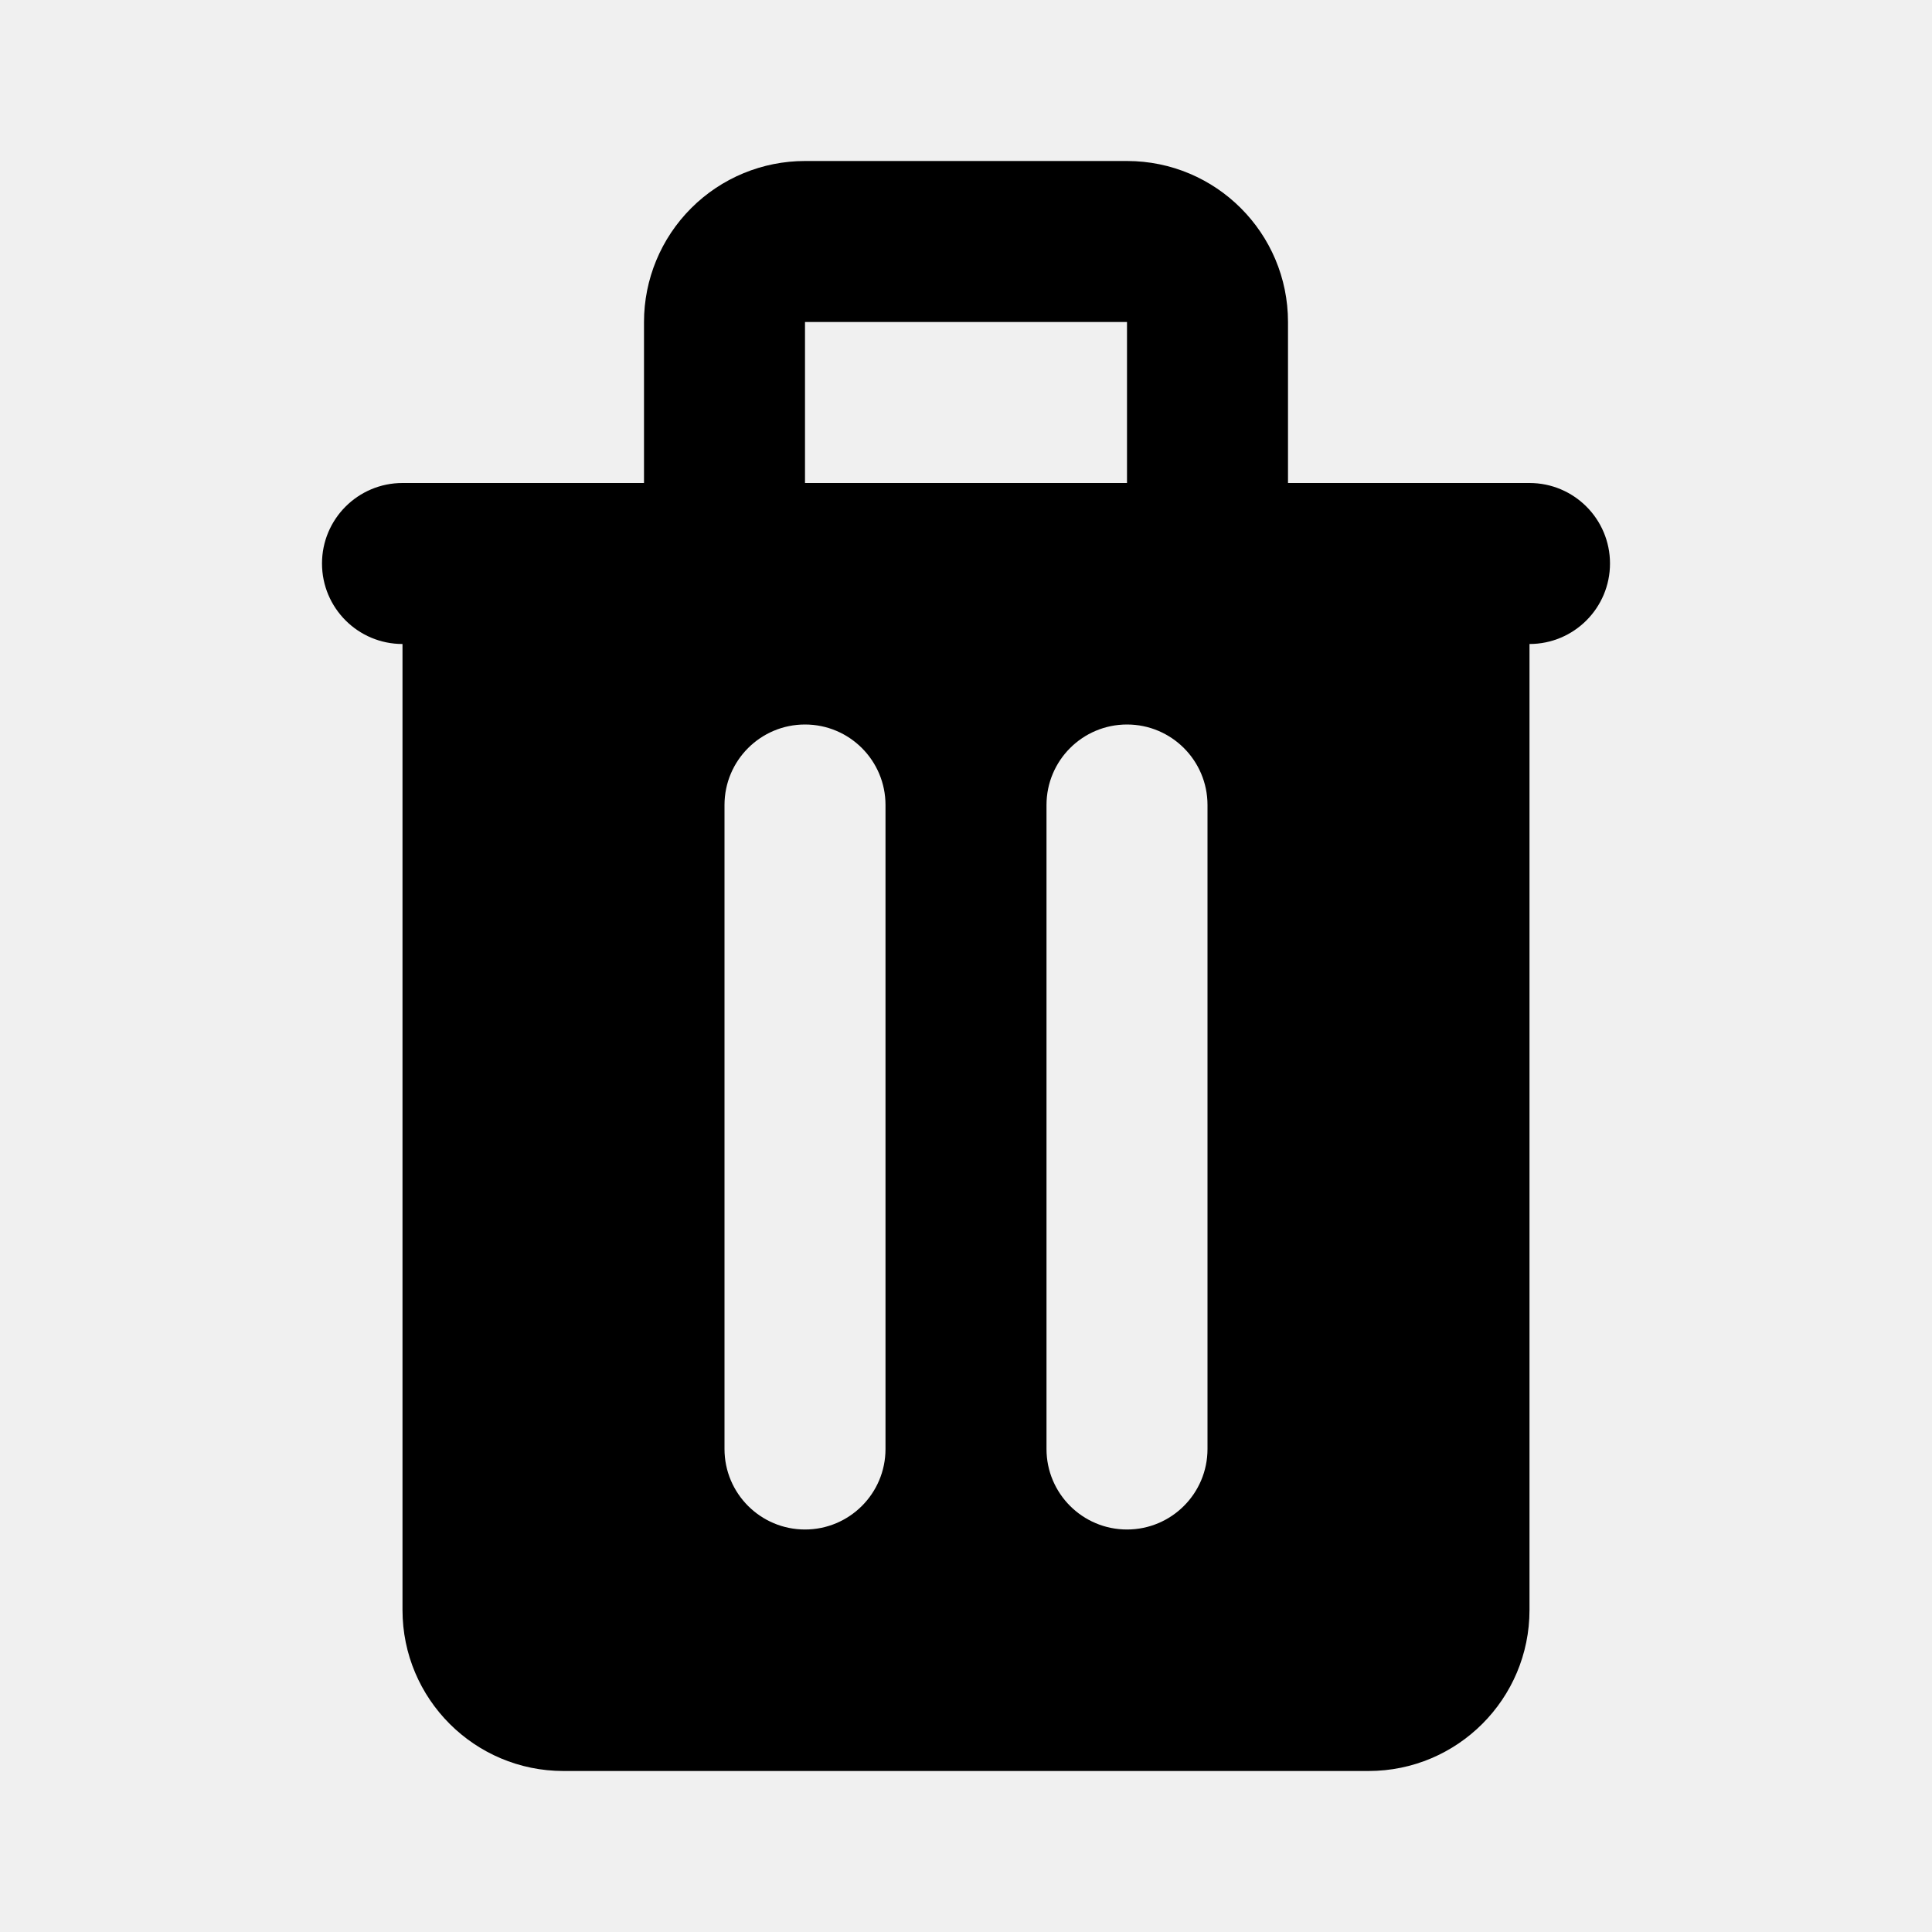
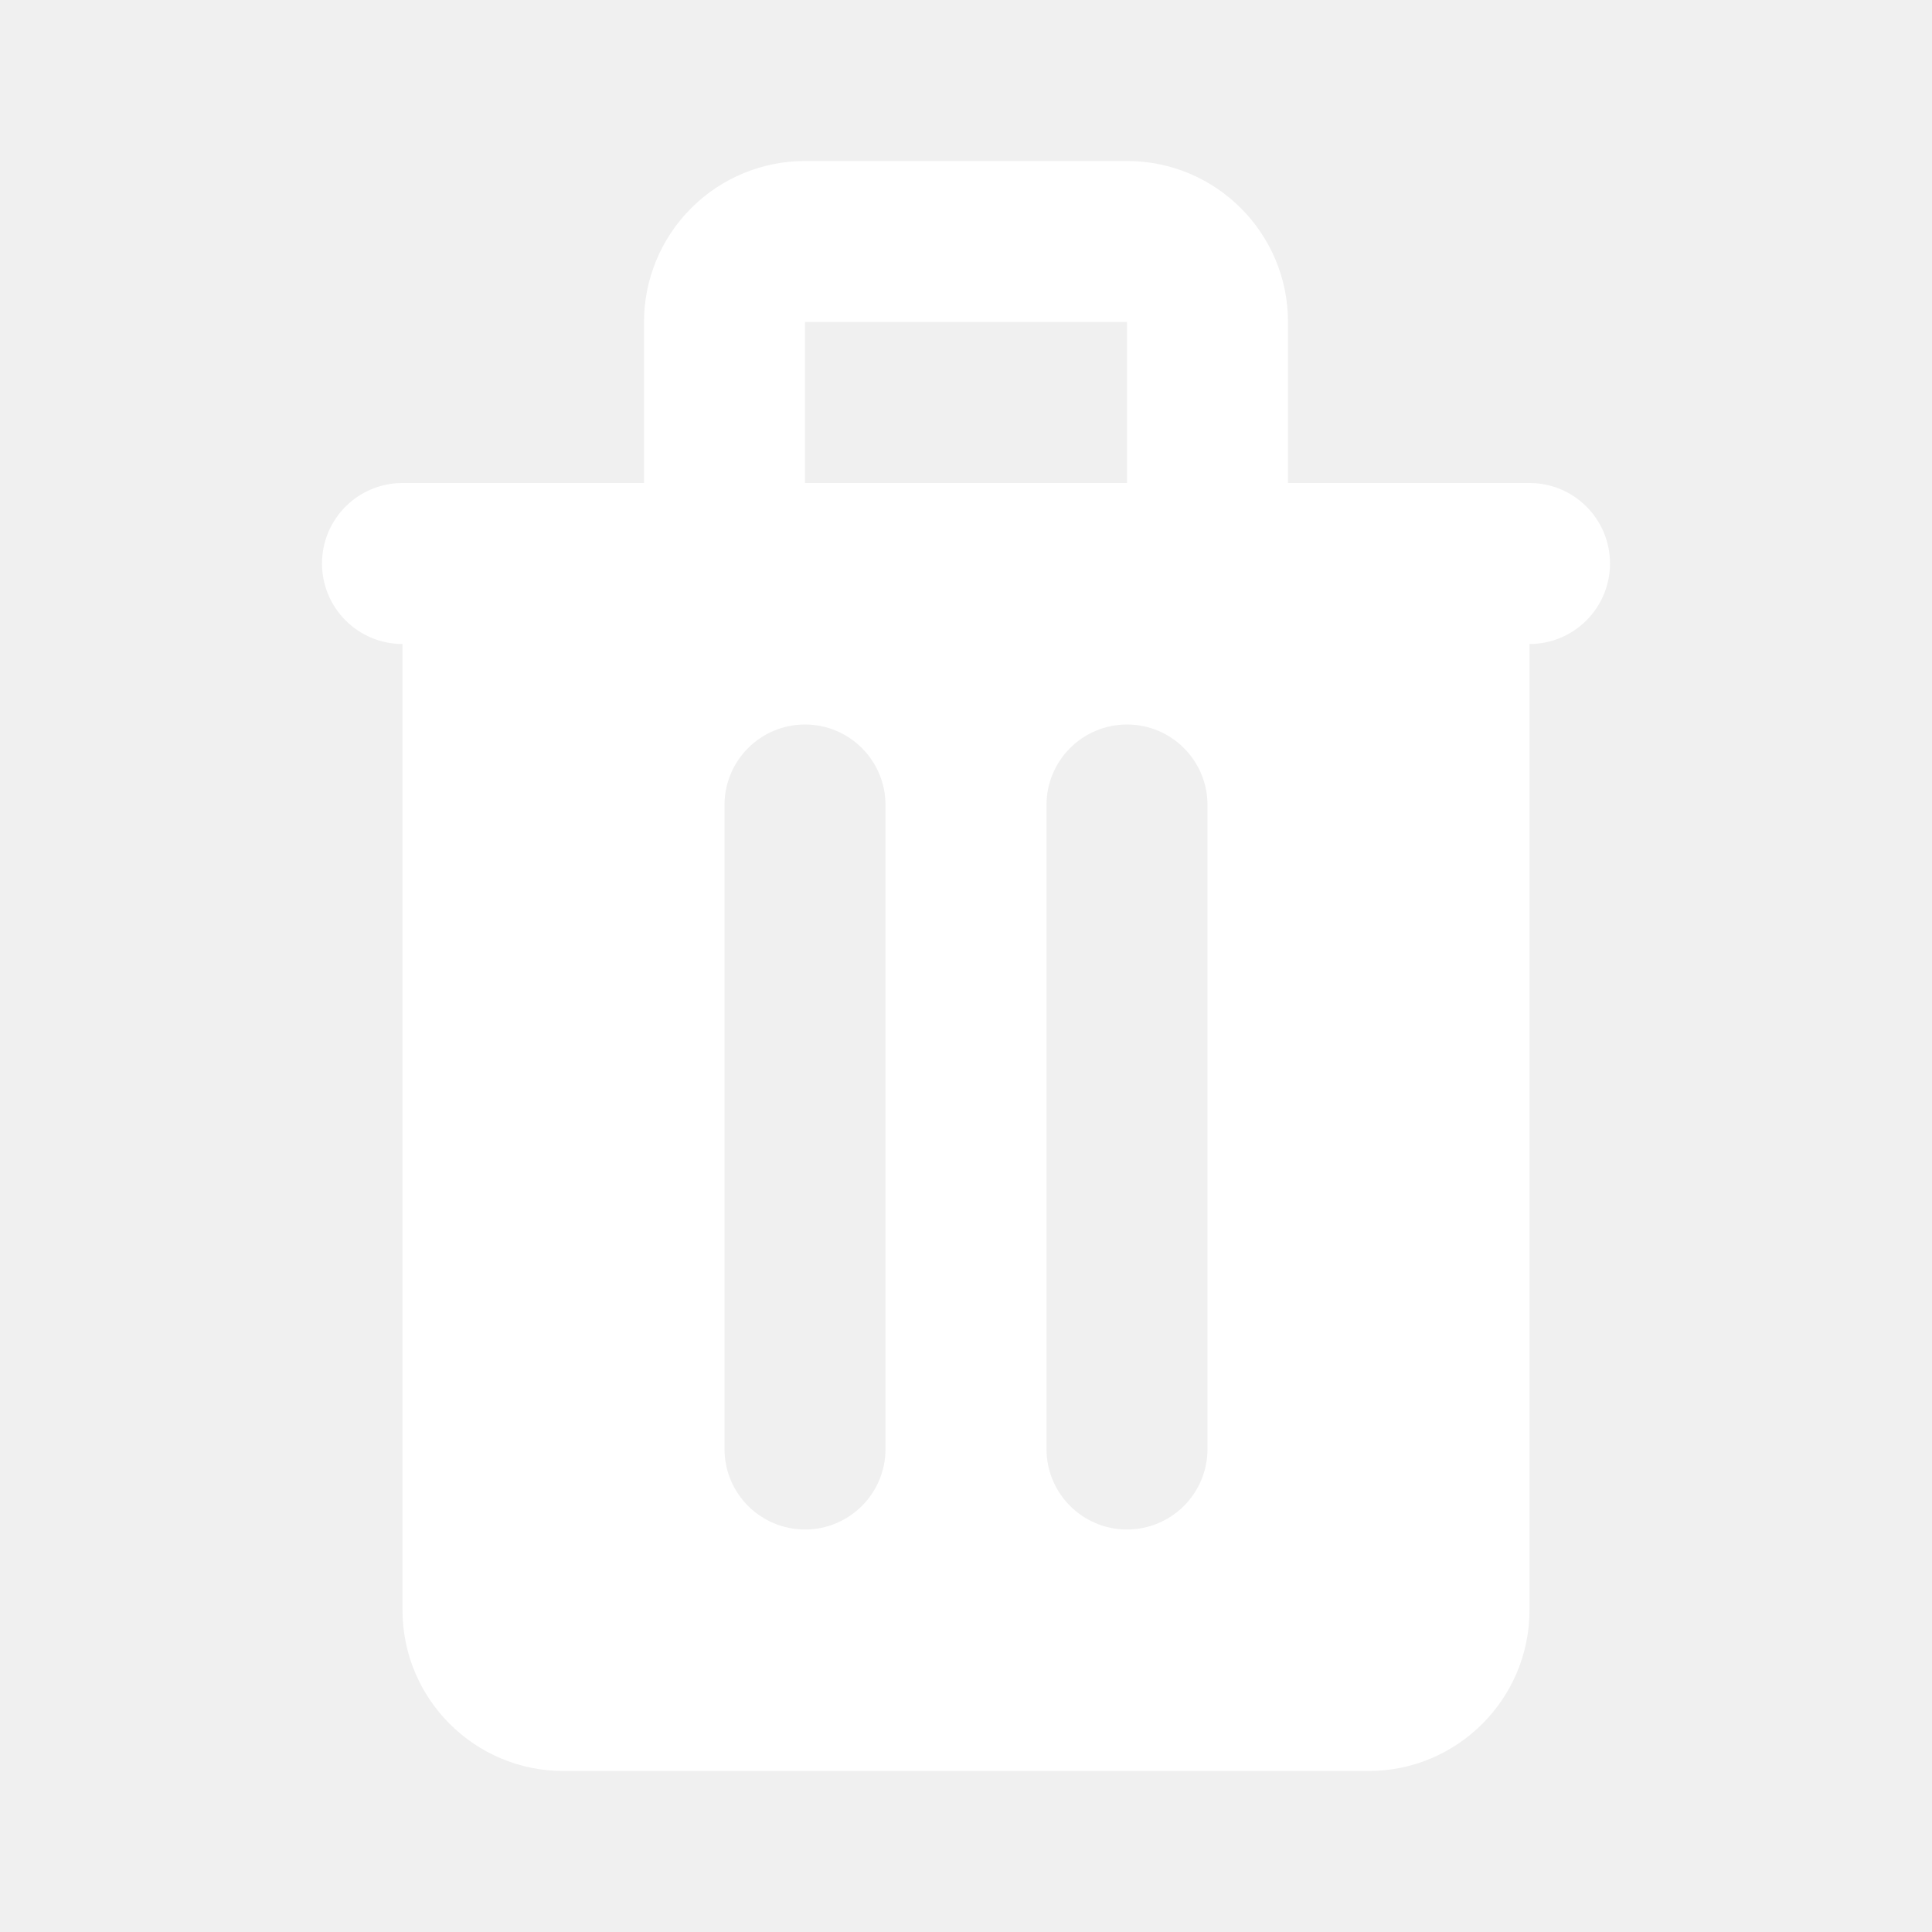
- <svg xmlns="http://www.w3.org/2000/svg" class="w-6 h-6 text-gray-800 dark:text-white" aria-hidden="true" width="24" height="24" fill="currentColor" viewBox="0 0 24 24">
+ <svg xmlns="http://www.w3.org/2000/svg" class="w-6 h-6" aria-hidden="true" width="24" height="24" fill="white" viewBox="0 0 24 24">
  <path fill-rule="evenodd" d="M8.586 2.586A2 2 0 0 1 10 2h4a2 2 0 0 1 2 2v2h3a1 1 0 1 1 0 2v12a2 2 0 0 1-2 2H7a2 2 0 0 1-2-2V8a1 1 0 0 1 0-2h3V4a2 2 0 0 1 .586-1.414ZM10 6h4V4h-4v2Zm1 4a1 1 0 1 0-2 0v8a1 1 0 1 0 2 0v-8Zm4 0a1 1 0 1 0-2 0v8a1 1 0 1 0 2 0v-8Z" clip-rule="evenodd" />
</svg>
